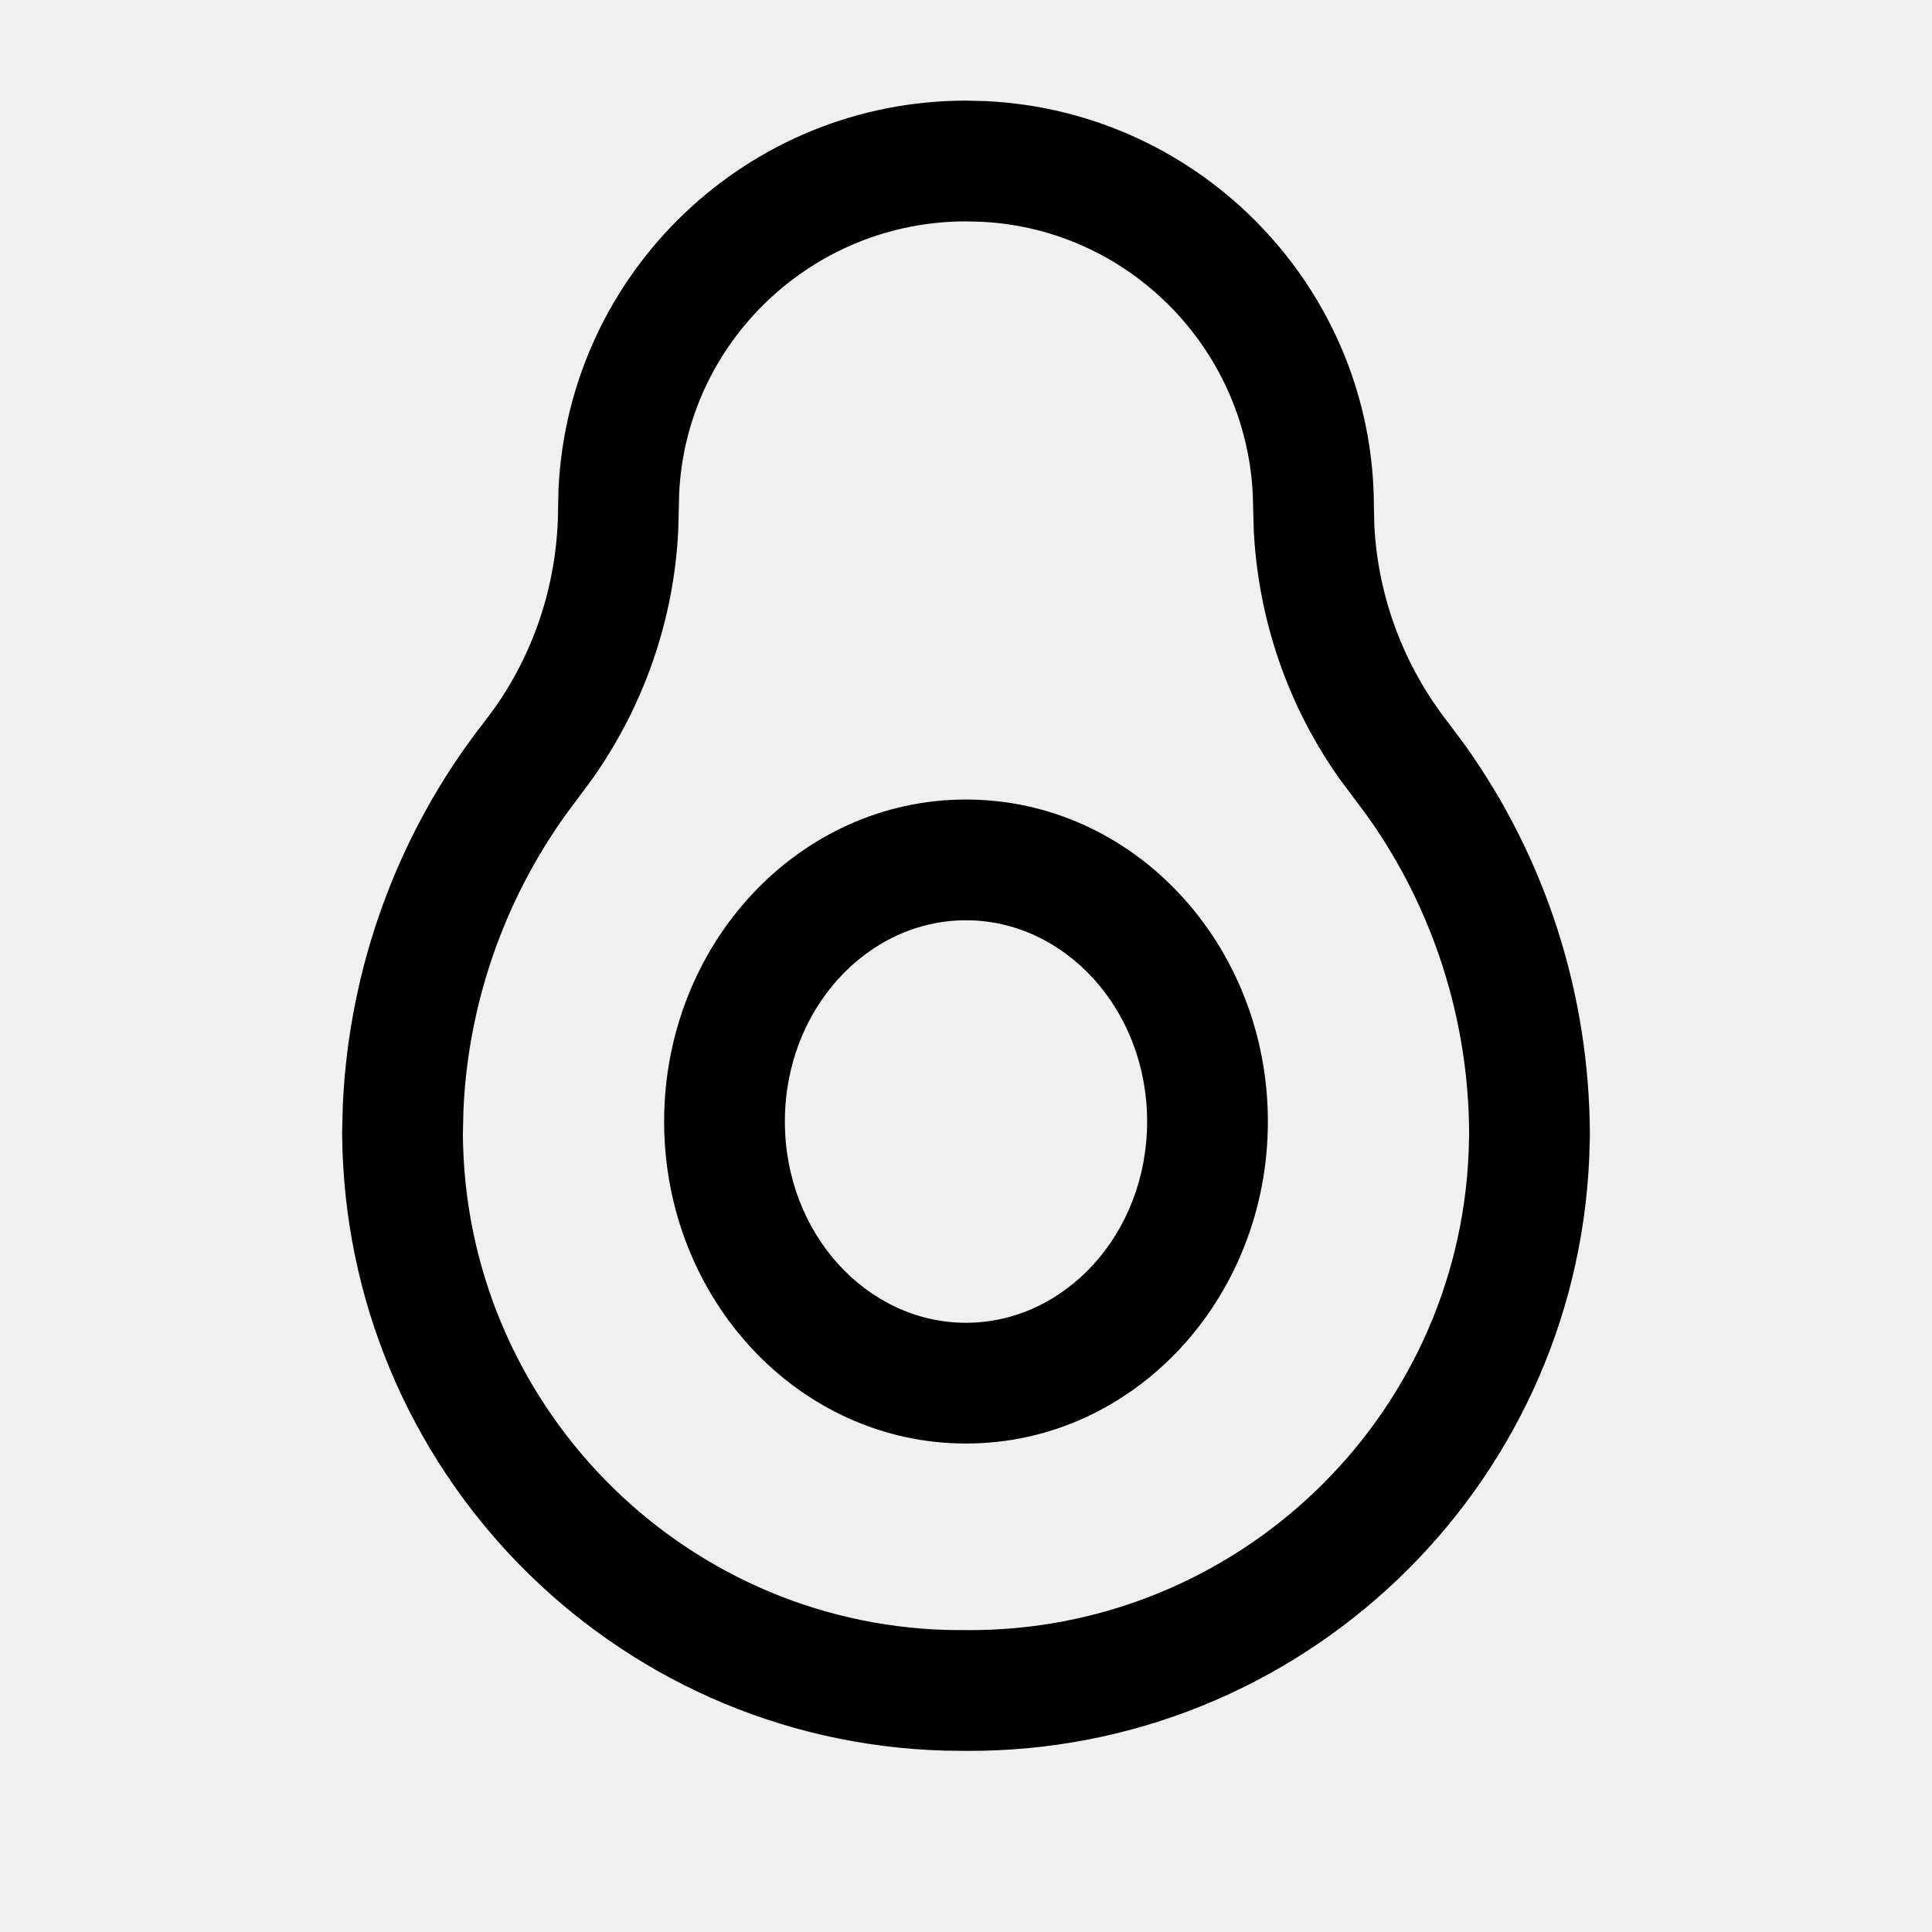
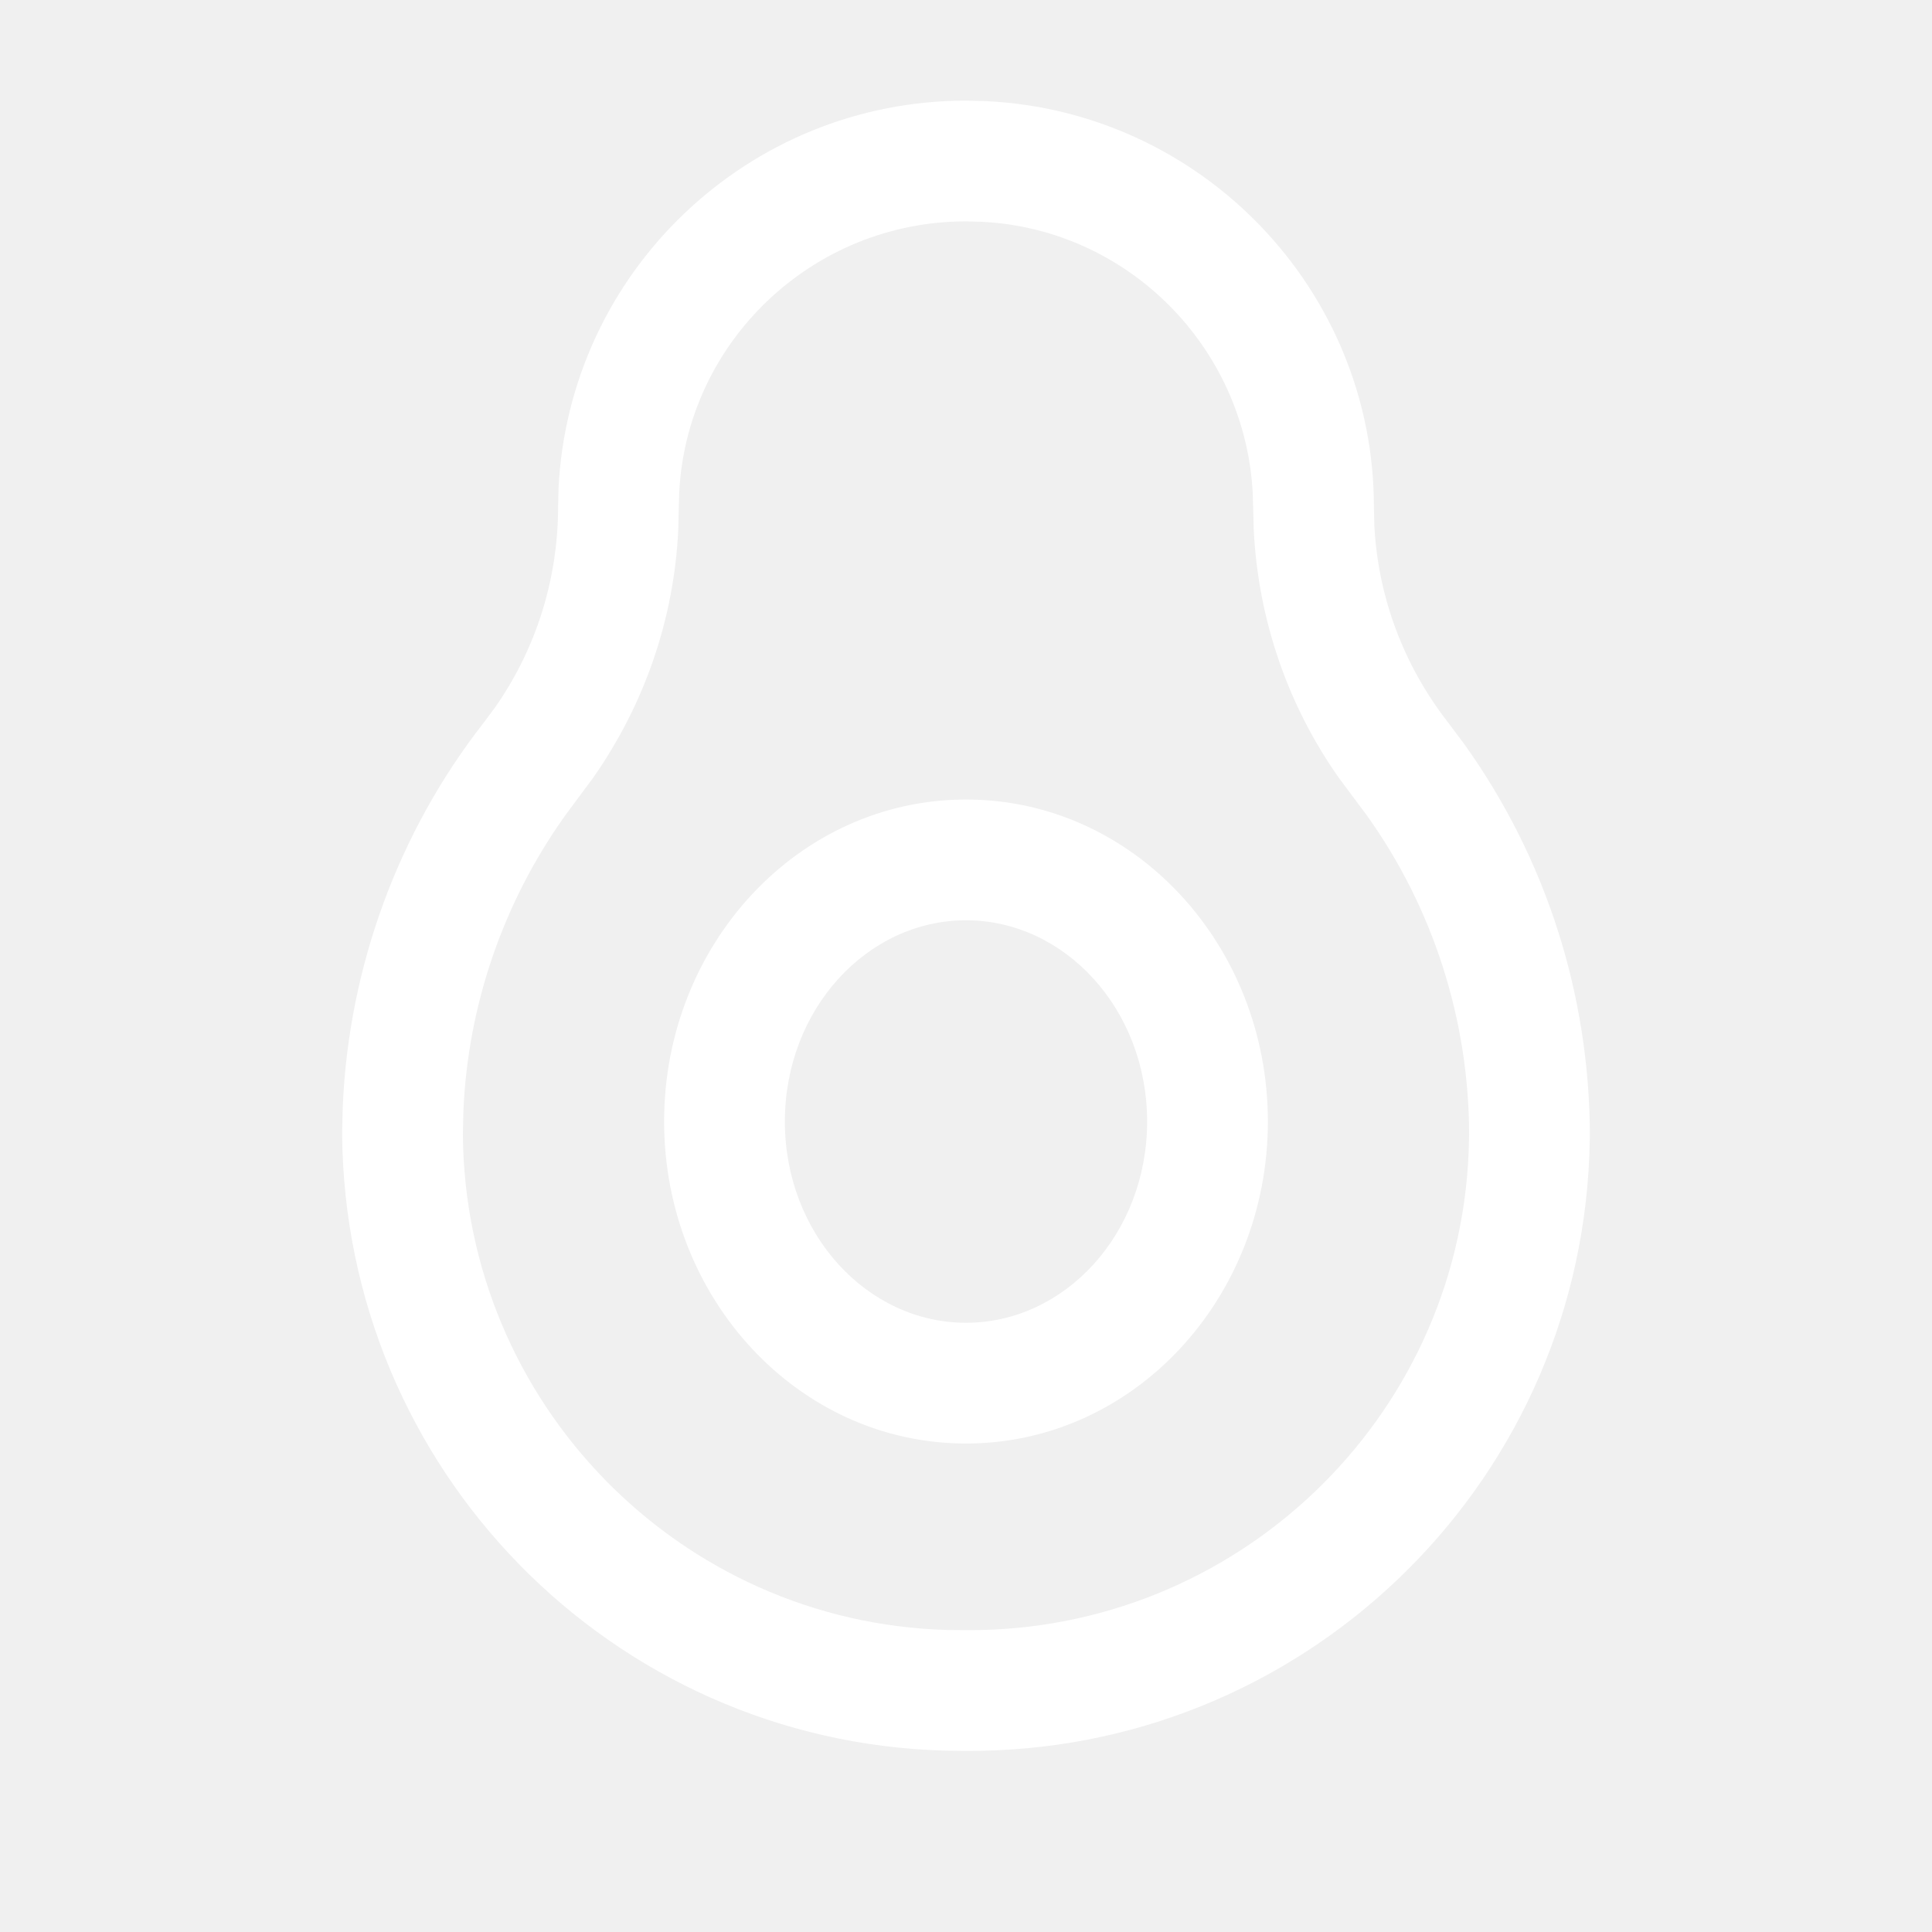
- <svg xmlns="http://www.w3.org/2000/svg" width="24" height="24" viewBox="0 0 24 24" fill="currentColor">
-   <path d="M12.245 1.256C14.94 1.384 17.068 3.61 17.067 6.297L17.073 6.537C17.12 7.42 17.437 8.268 17.991 8.978L18.19 9.244C19.202 10.657 19.747 12.351 19.75 14.108L19.743 14.36C19.576 18.502 16.151 21.777 11.992 21.75L11.74 21.747C7.596 21.634 4.277 18.252 4.25 14.074L4.258 13.742C4.333 12.007 4.948 10.336 6.006 8.981L6.149 8.789C6.657 8.065 6.931 7.201 6.933 6.3L6.938 6.073C7.066 3.378 9.293 1.25 12 1.25L12.245 1.256ZM12 2.75C10.094 2.75 8.527 4.248 8.437 6.126L8.425 6.594C8.371 7.689 8.008 8.75 7.366 9.665L7.018 10.134C6.252 11.209 5.814 12.484 5.757 13.792L5.75 14.086C5.772 17.433 8.445 20.157 11.769 20.248L12.005 20.25C15.352 20.271 18.11 17.634 18.244 14.312L18.25 14.093C18.248 12.666 17.8 11.276 16.98 10.13L16.636 9.669C16.003 8.773 15.634 7.713 15.575 6.598L15.562 6.128C15.467 4.309 14.007 2.842 12.191 2.755L12 2.75Z" fill="currentColor" />
-   <path d="M12 9.932C14.085 9.932 15.75 11.736 15.75 13.932C15.75 16.128 14.085 17.932 12 17.932C9.915 17.932 8.25 16.128 8.25 13.932C8.25 11.736 9.915 9.932 12 9.932ZM12 11.432C10.771 11.432 9.75 12.539 9.75 13.932C9.75 15.326 10.771 16.432 12 16.432C13.228 16.432 14.25 15.326 14.25 13.932C14.25 12.539 13.228 11.432 12 11.432Z" fill="currentColor" />
+ <svg xmlns="http://www.w3.org/2000/svg" width="24" height="24" viewBox="0 0 24 24" fill="none">
+   <path d="M12.245 1.256C14.94 1.384 17.068 3.61 17.067 6.297L17.073 6.537C17.12 7.42 17.437 8.268 17.991 8.978L18.19 9.244C19.202 10.657 19.747 12.351 19.75 14.108L19.743 14.36C19.576 18.502 16.151 21.777 11.992 21.75L11.74 21.747C7.596 21.634 4.277 18.252 4.25 14.074L4.258 13.742C4.333 12.007 4.948 10.336 6.006 8.981L6.149 8.789C6.657 8.065 6.931 7.201 6.933 6.3L6.938 6.073C7.066 3.378 9.293 1.25 12 1.25L12.245 1.256ZM12 2.75C10.094 2.75 8.527 4.248 8.437 6.126L8.425 6.594C8.371 7.689 8.008 8.75 7.366 9.665L7.018 10.134C6.252 11.209 5.814 12.484 5.757 13.792L5.75 14.086C5.772 17.433 8.445 20.157 11.769 20.248L12.005 20.25C15.352 20.271 18.11 17.634 18.244 14.312L18.25 14.093C18.248 12.666 17.8 11.276 16.98 10.13L16.636 9.669C16.003 8.773 15.634 7.713 15.575 6.598L15.562 6.128C15.467 4.309 14.007 2.842 12.191 2.755L12 2.75Z" fill="white" />
+   <path d="M12 9.932C14.085 9.932 15.75 11.736 15.75 13.932C15.75 16.128 14.085 17.932 12 17.932C9.915 17.932 8.25 16.128 8.25 13.932C8.25 11.736 9.915 9.932 12 9.932ZM12 11.432C10.771 11.432 9.75 12.539 9.75 13.932C9.75 15.326 10.771 16.432 12 16.432C13.228 16.432 14.25 15.326 14.25 13.932C14.25 12.539 13.228 11.432 12 11.432Z" fill="white" />
</svg>
